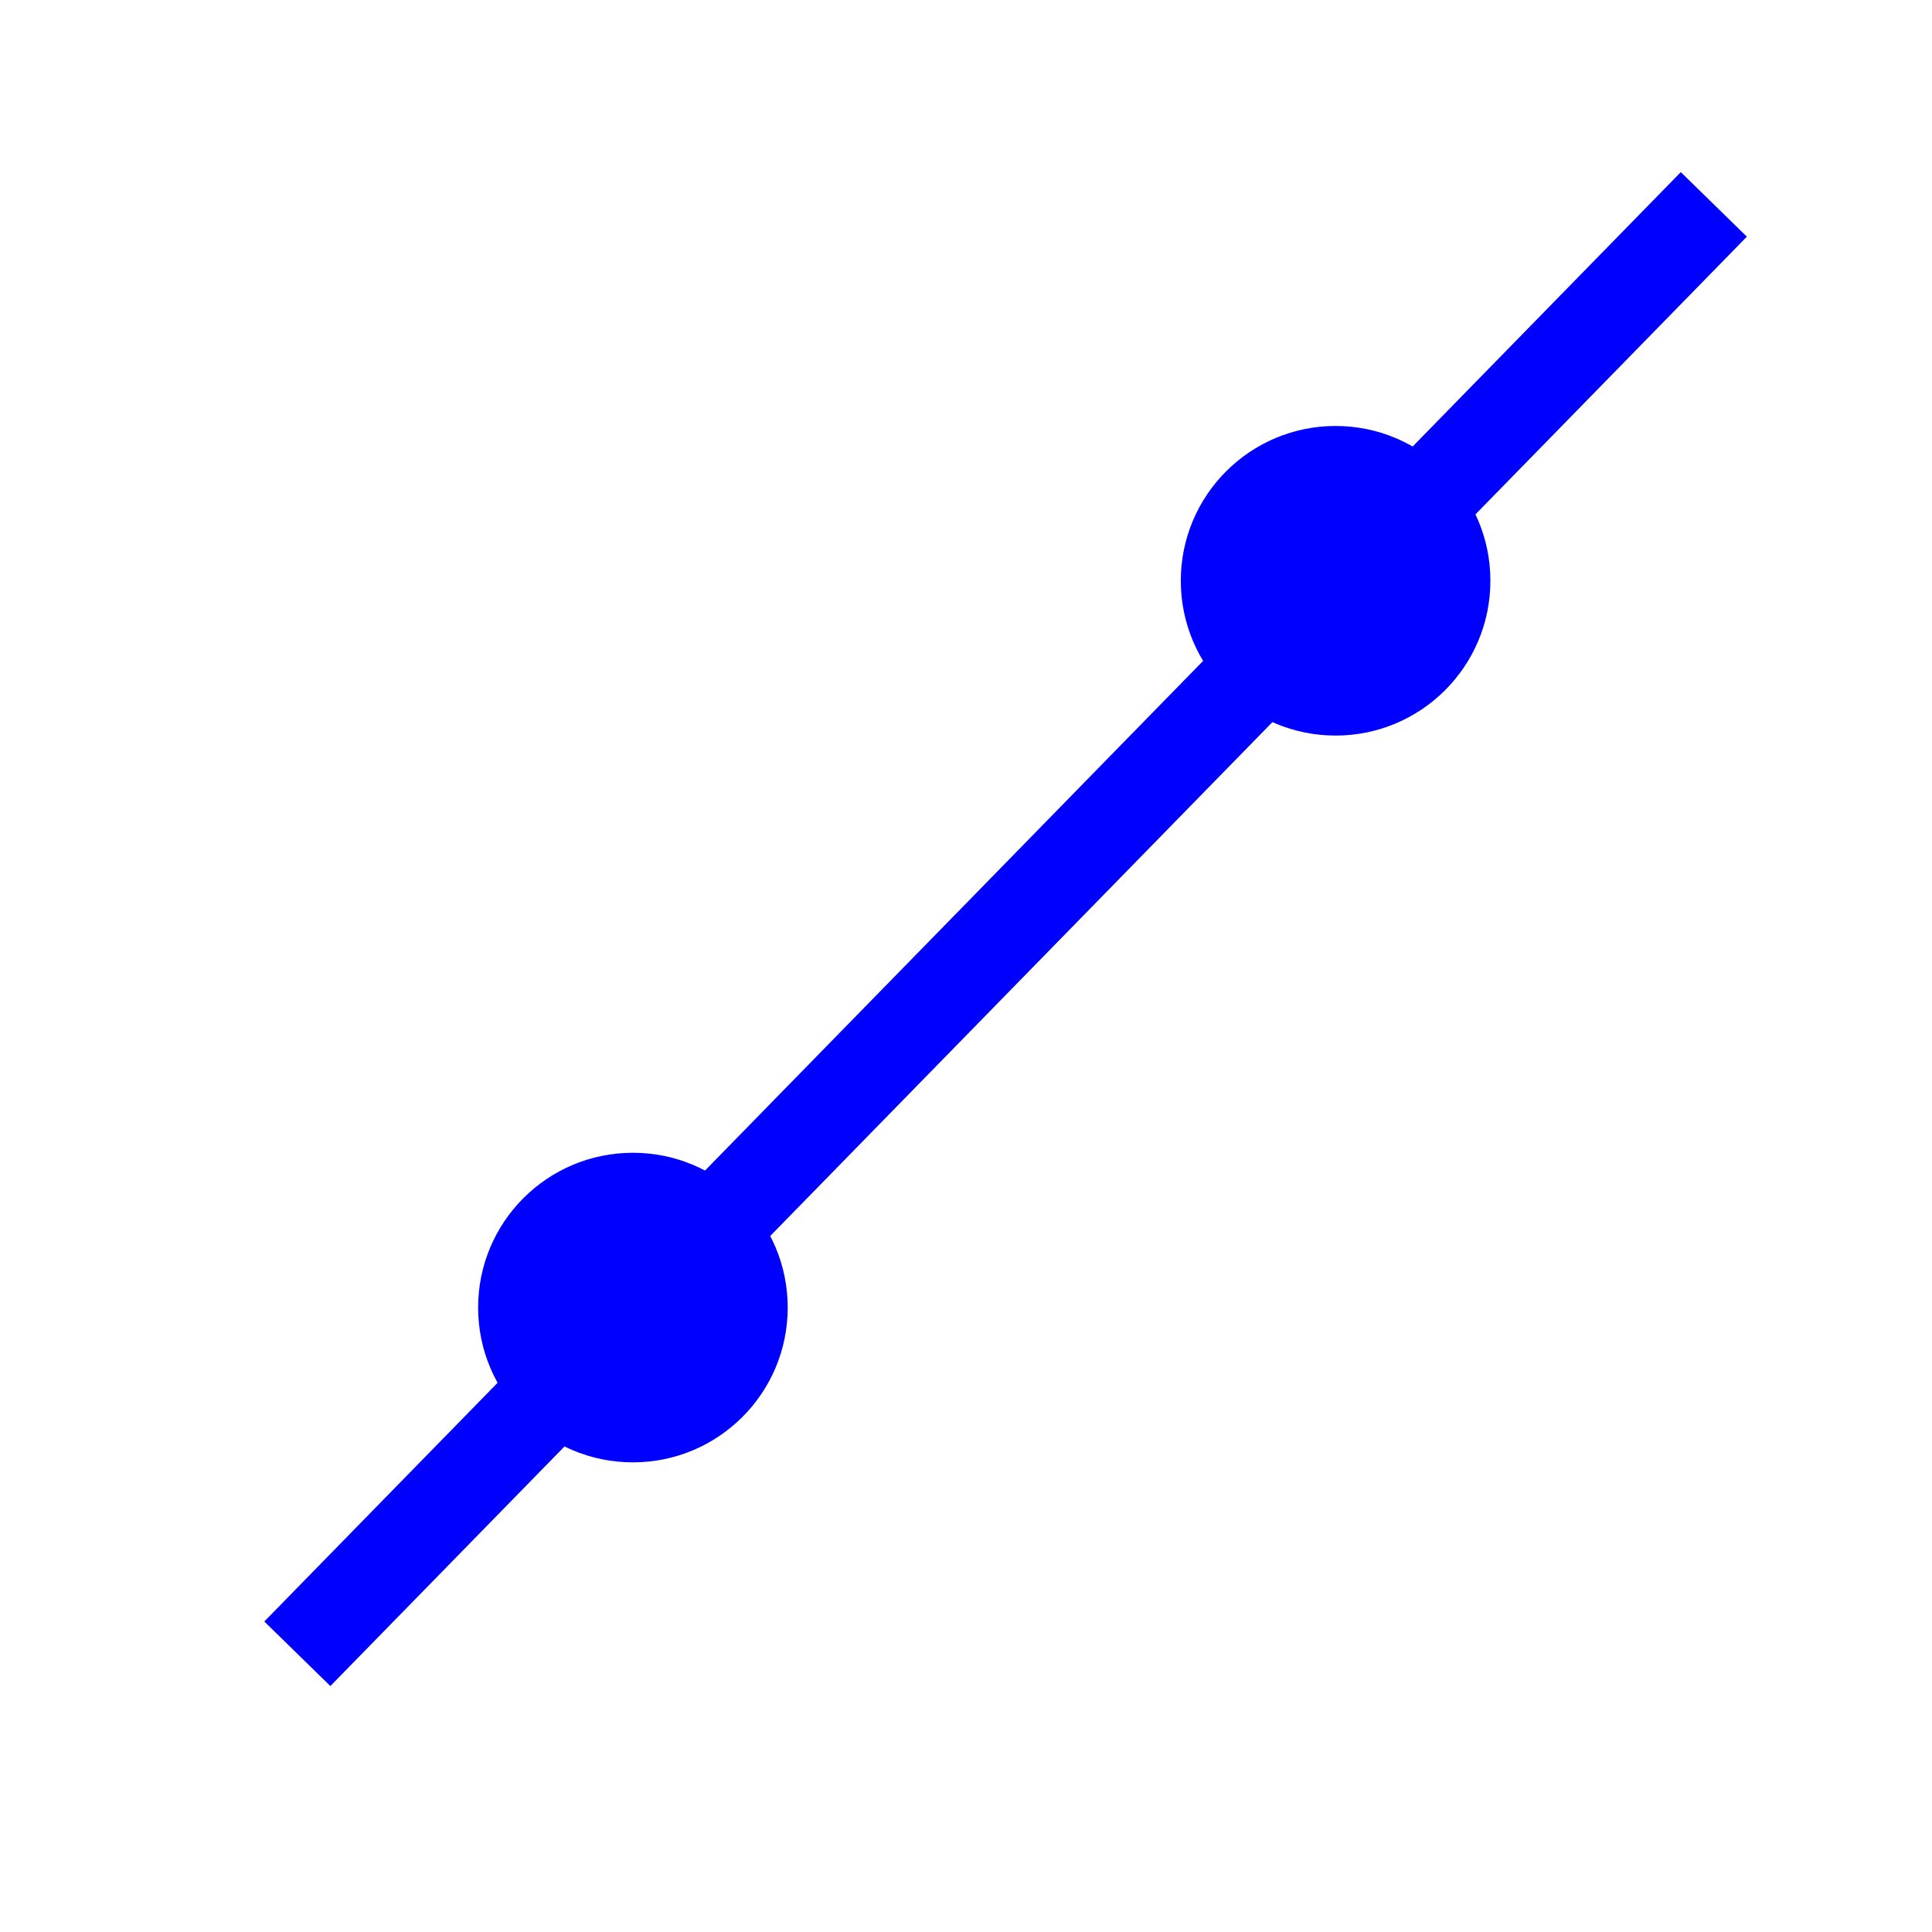
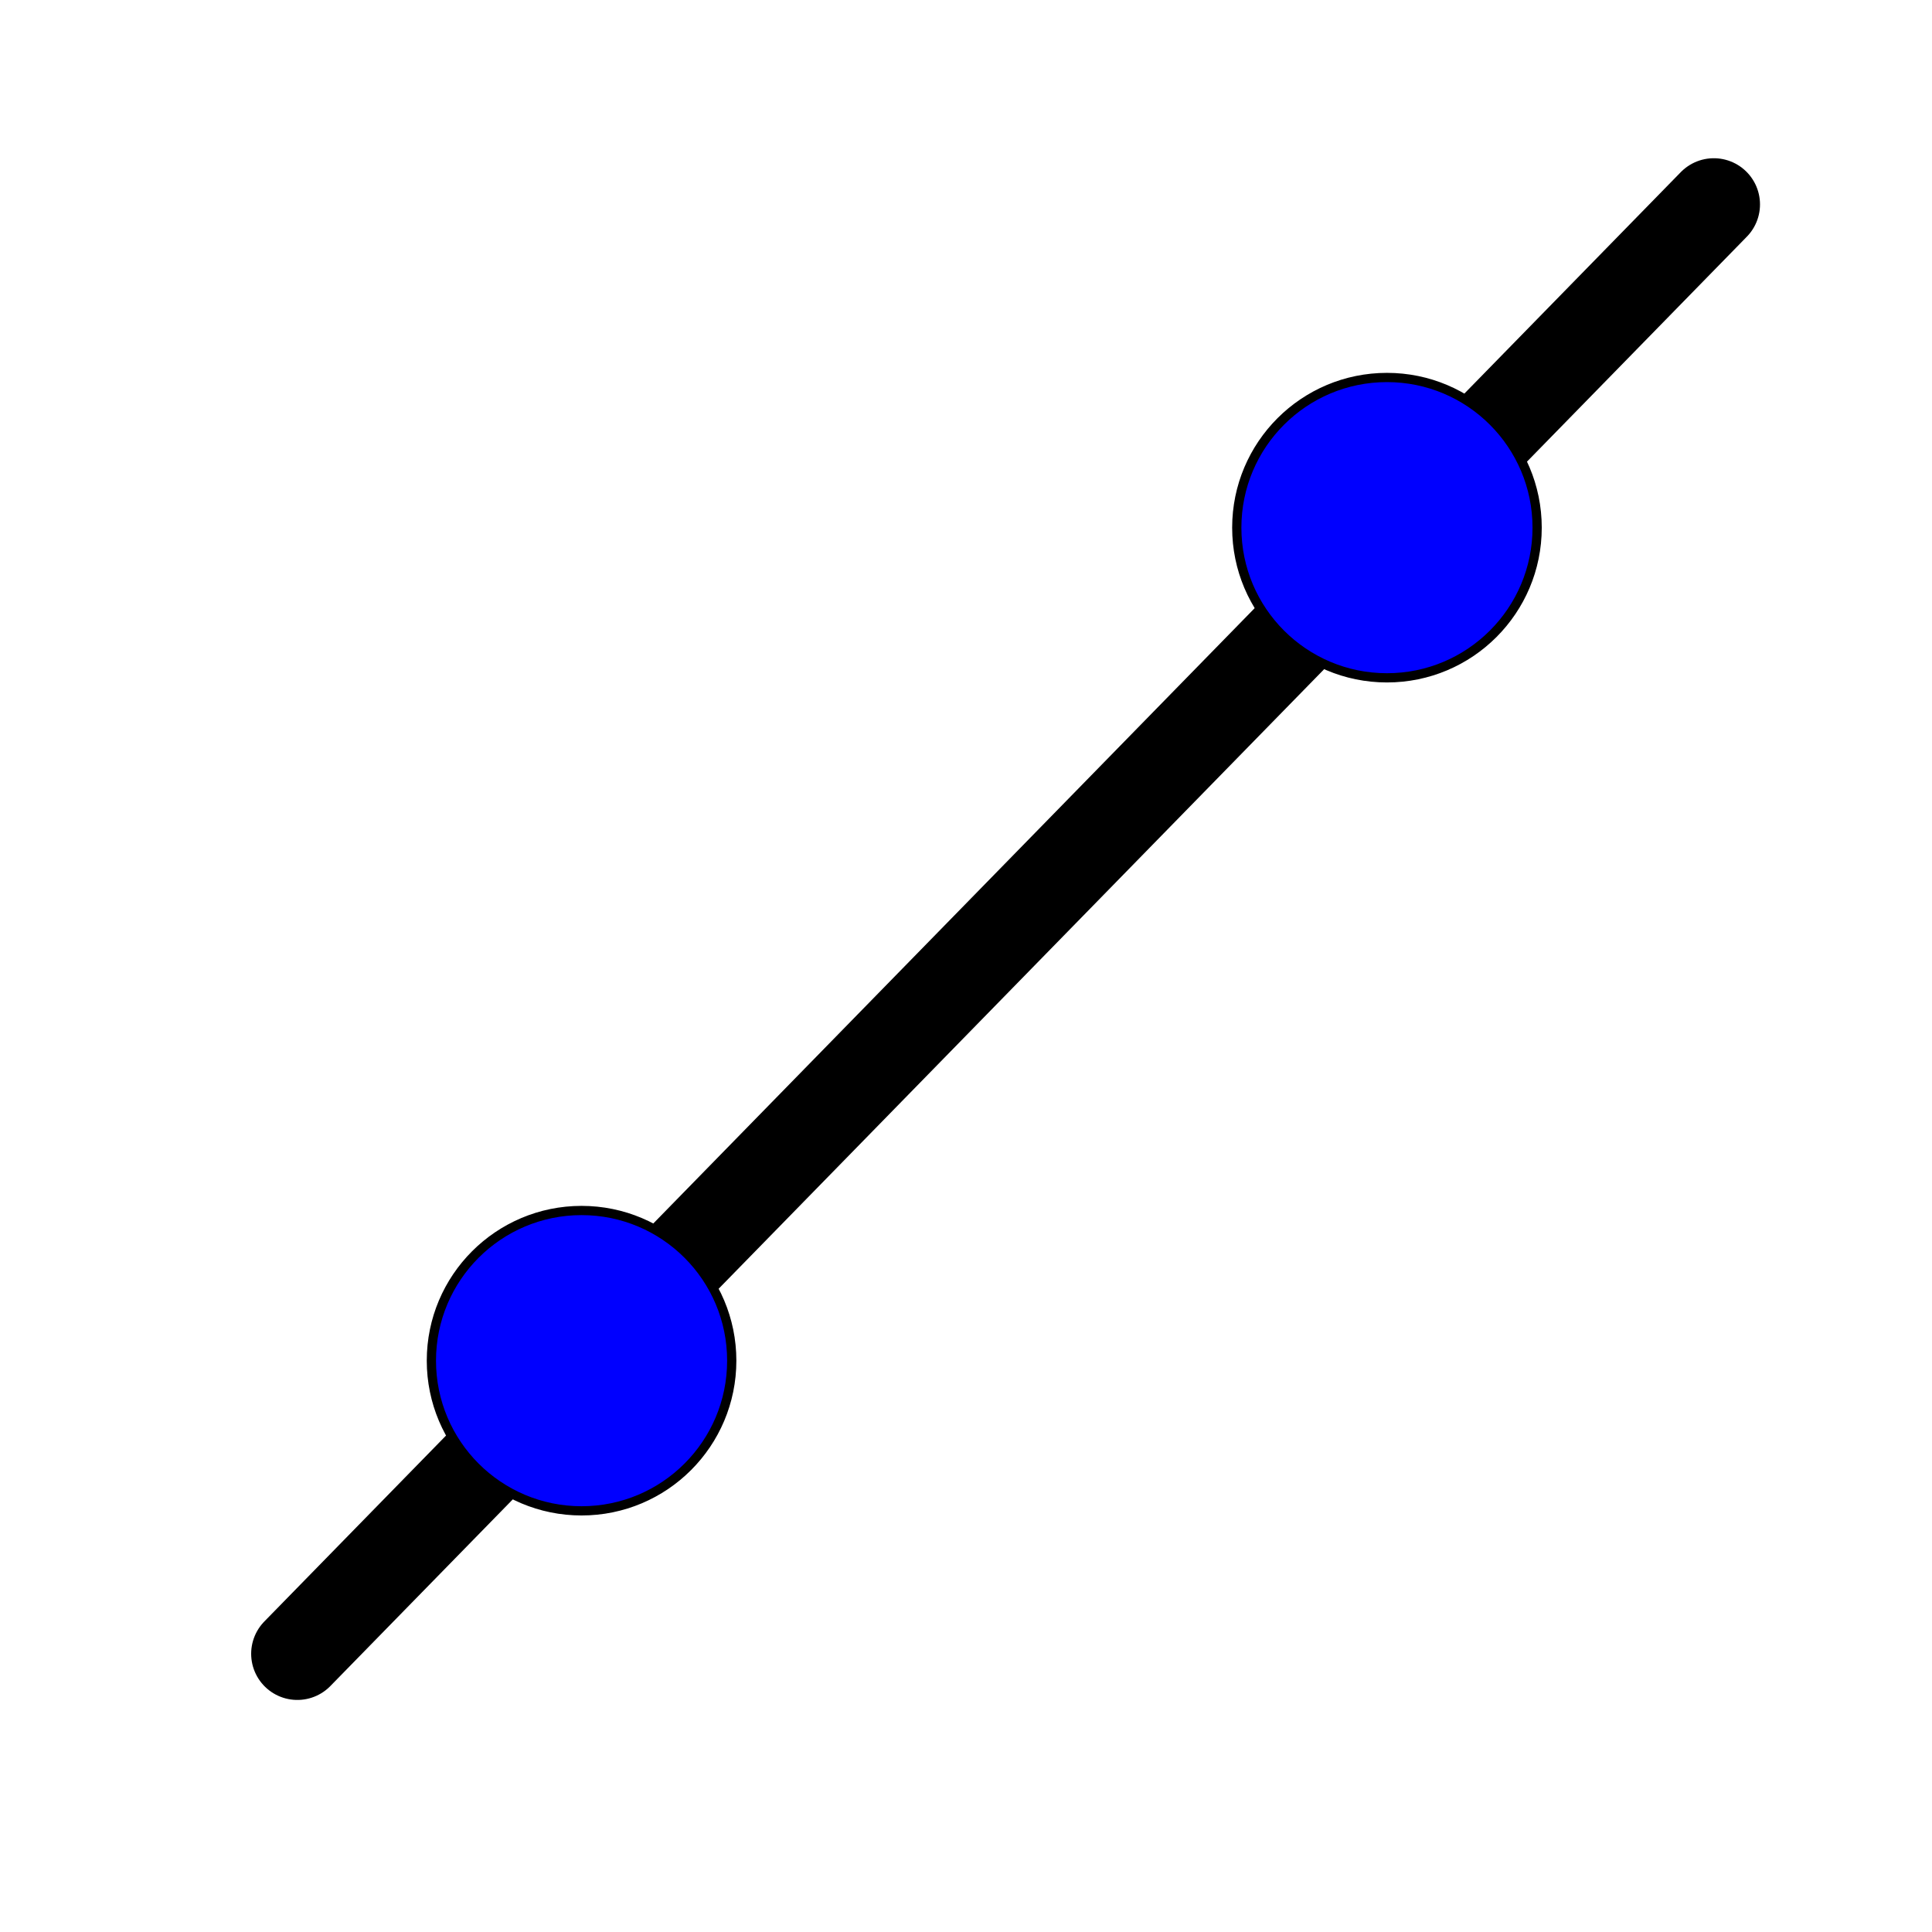
- <svg xmlns="http://www.w3.org/2000/svg" viewBox="-128 -384 2092 2092" width="100%" height="100%" style="fill: rgb(0, 0, 255); stroke: rgb(0, 0, 255);">
-   <path style="stroke-width: 100px;" d="M 193.96 1406.725 L 1727.756 -162.669" />
-   <ellipse style="stroke-width: 10px;" cx="557.334" cy="1031.846" rx="162.615" ry="162.615" />
-   <ellipse style="stroke-width: 10px;" cx="1318.209" cy="244.871" rx="162.615" ry="162.615" />
+ <svg xmlns="http://www.w3.org/2000/svg" viewBox="-128 -384 2092 2092" width="100%" height="100%" style="fill: rgb(0, 0, 255); stroke: rgb(0, 0, 0);">
+   <line x1="193.96" y1="1406.725" x2="1727.756" y2="-162.669" style="stroke-width: 100px; stroke-linecap: round;" />
+   <ellipse cx="501.727" cy="1089.360" rx="162.615" ry="162.615" style="stroke-width: 10px;" />
+   <ellipse cx="1373.816" cy="187.357" rx="162.615" ry="162.615" style="stroke-width: 10px;" />
</svg>
